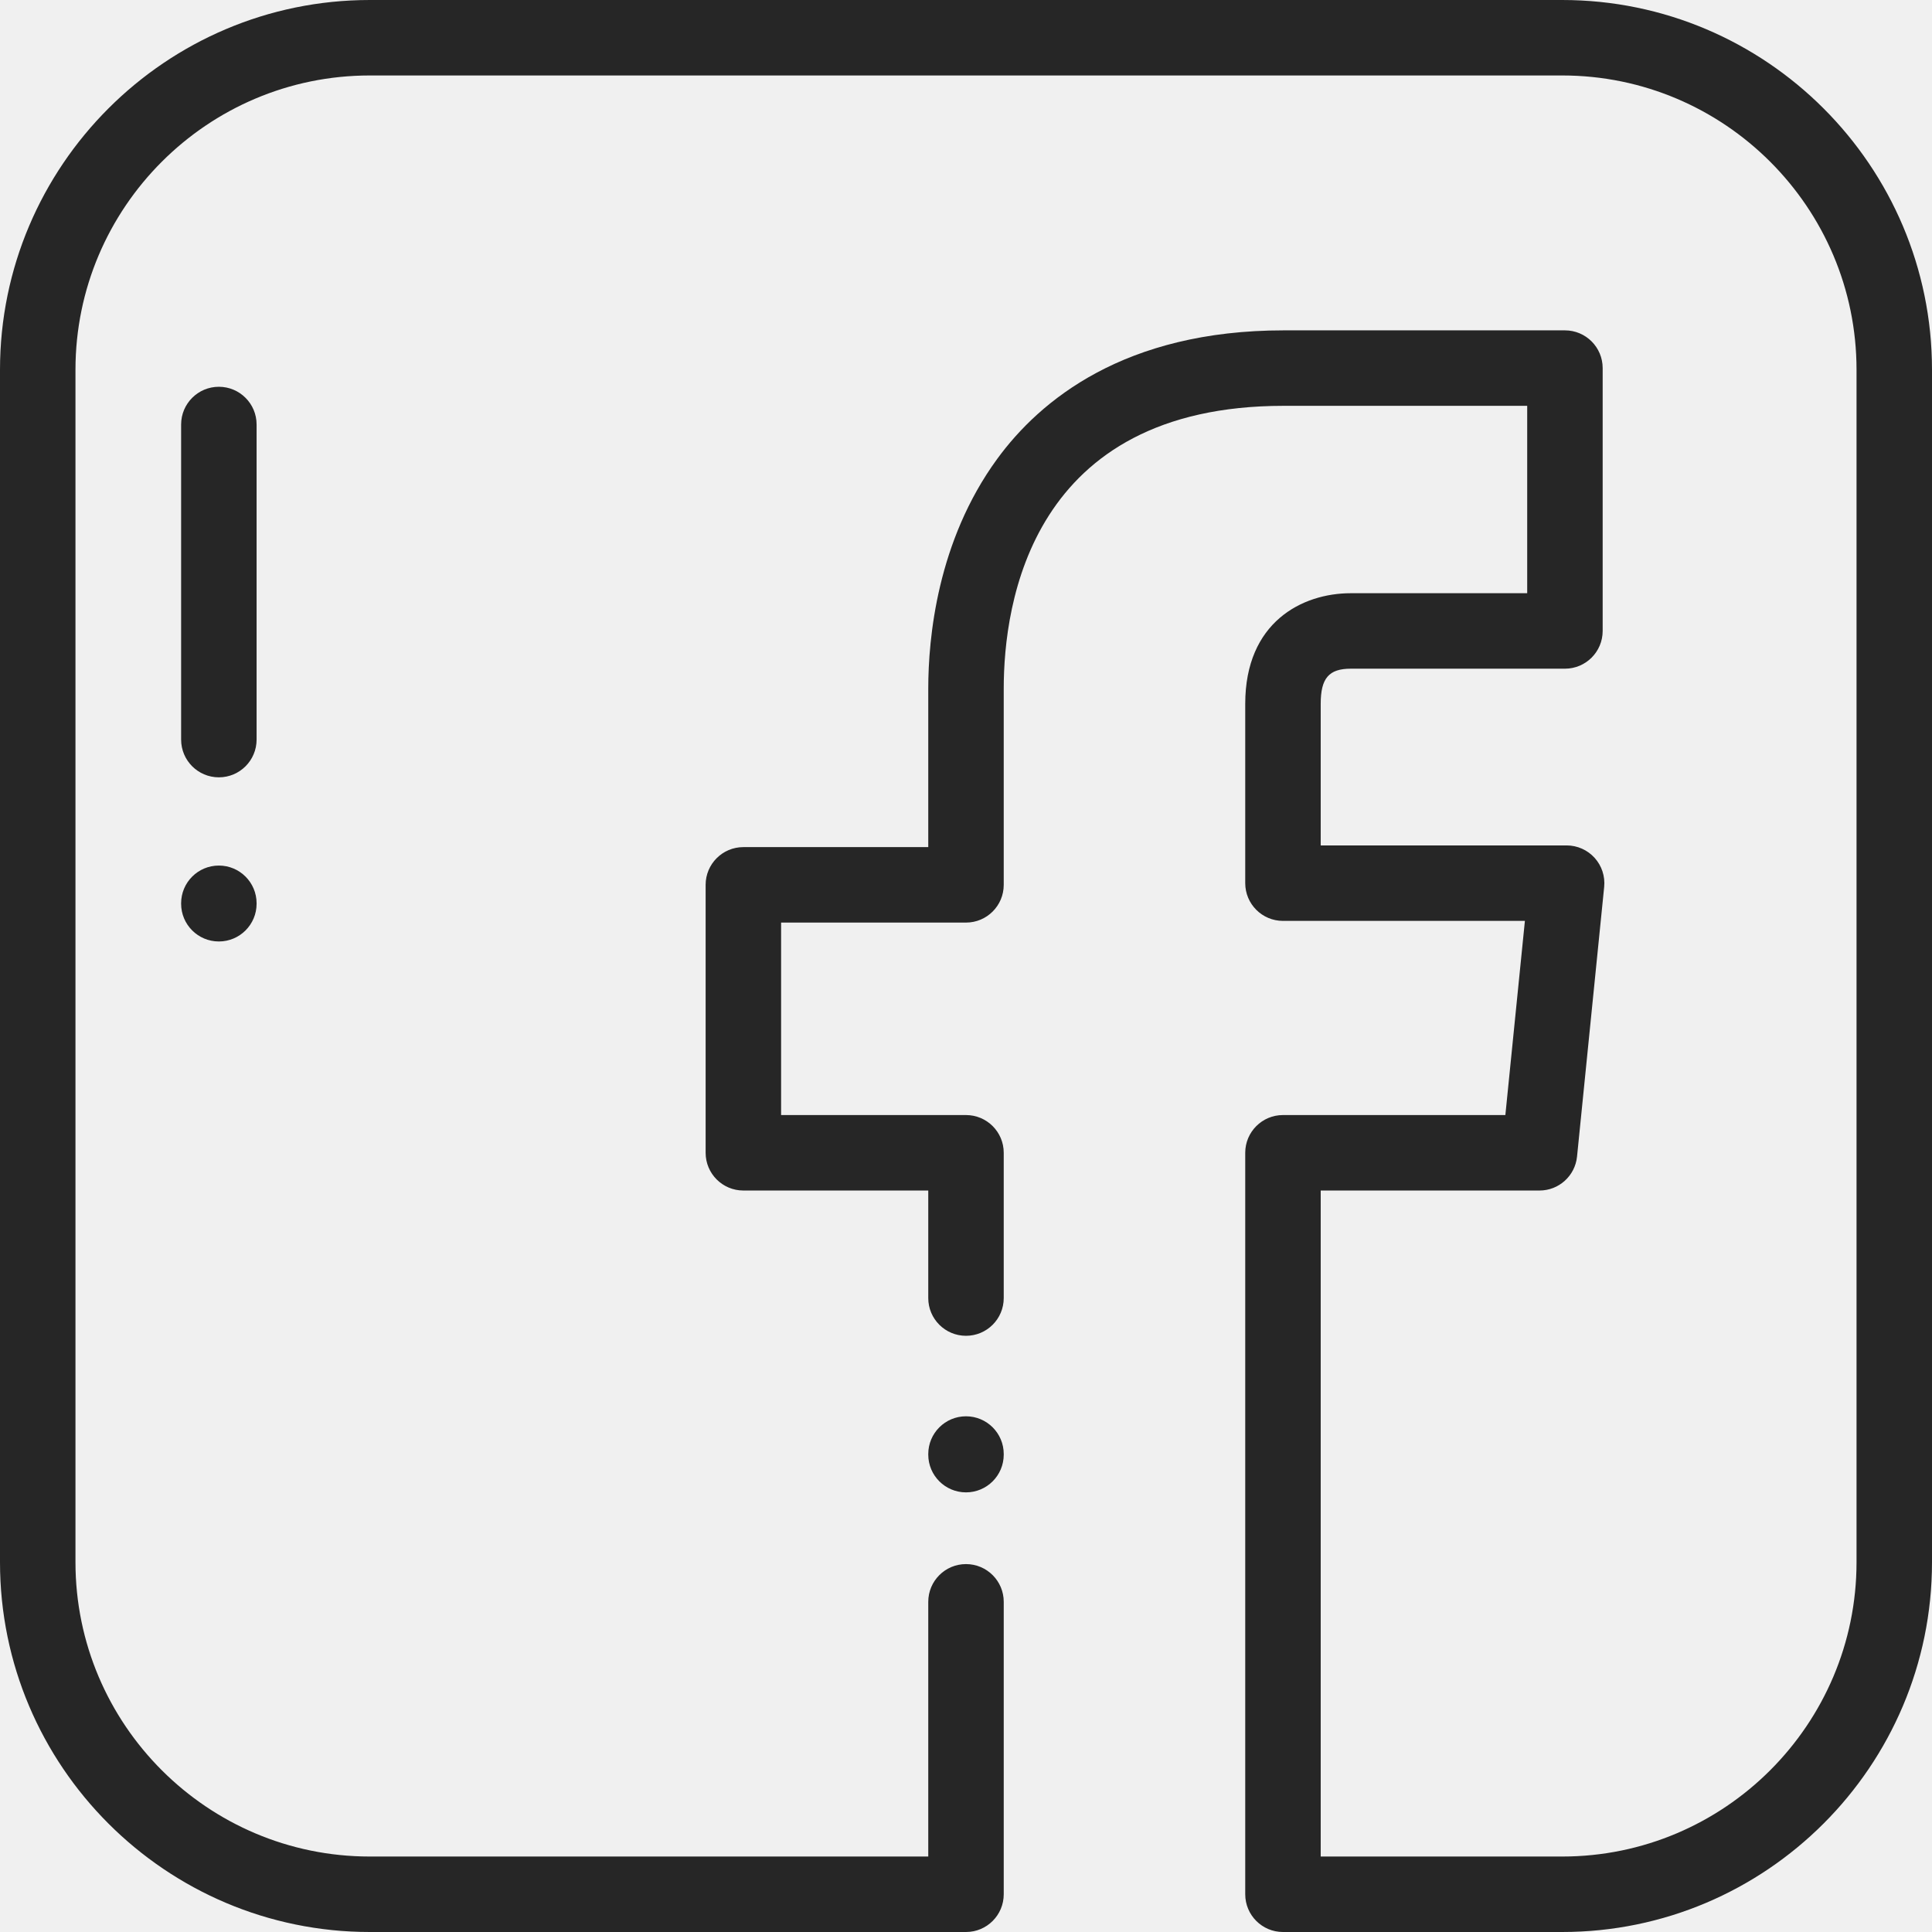
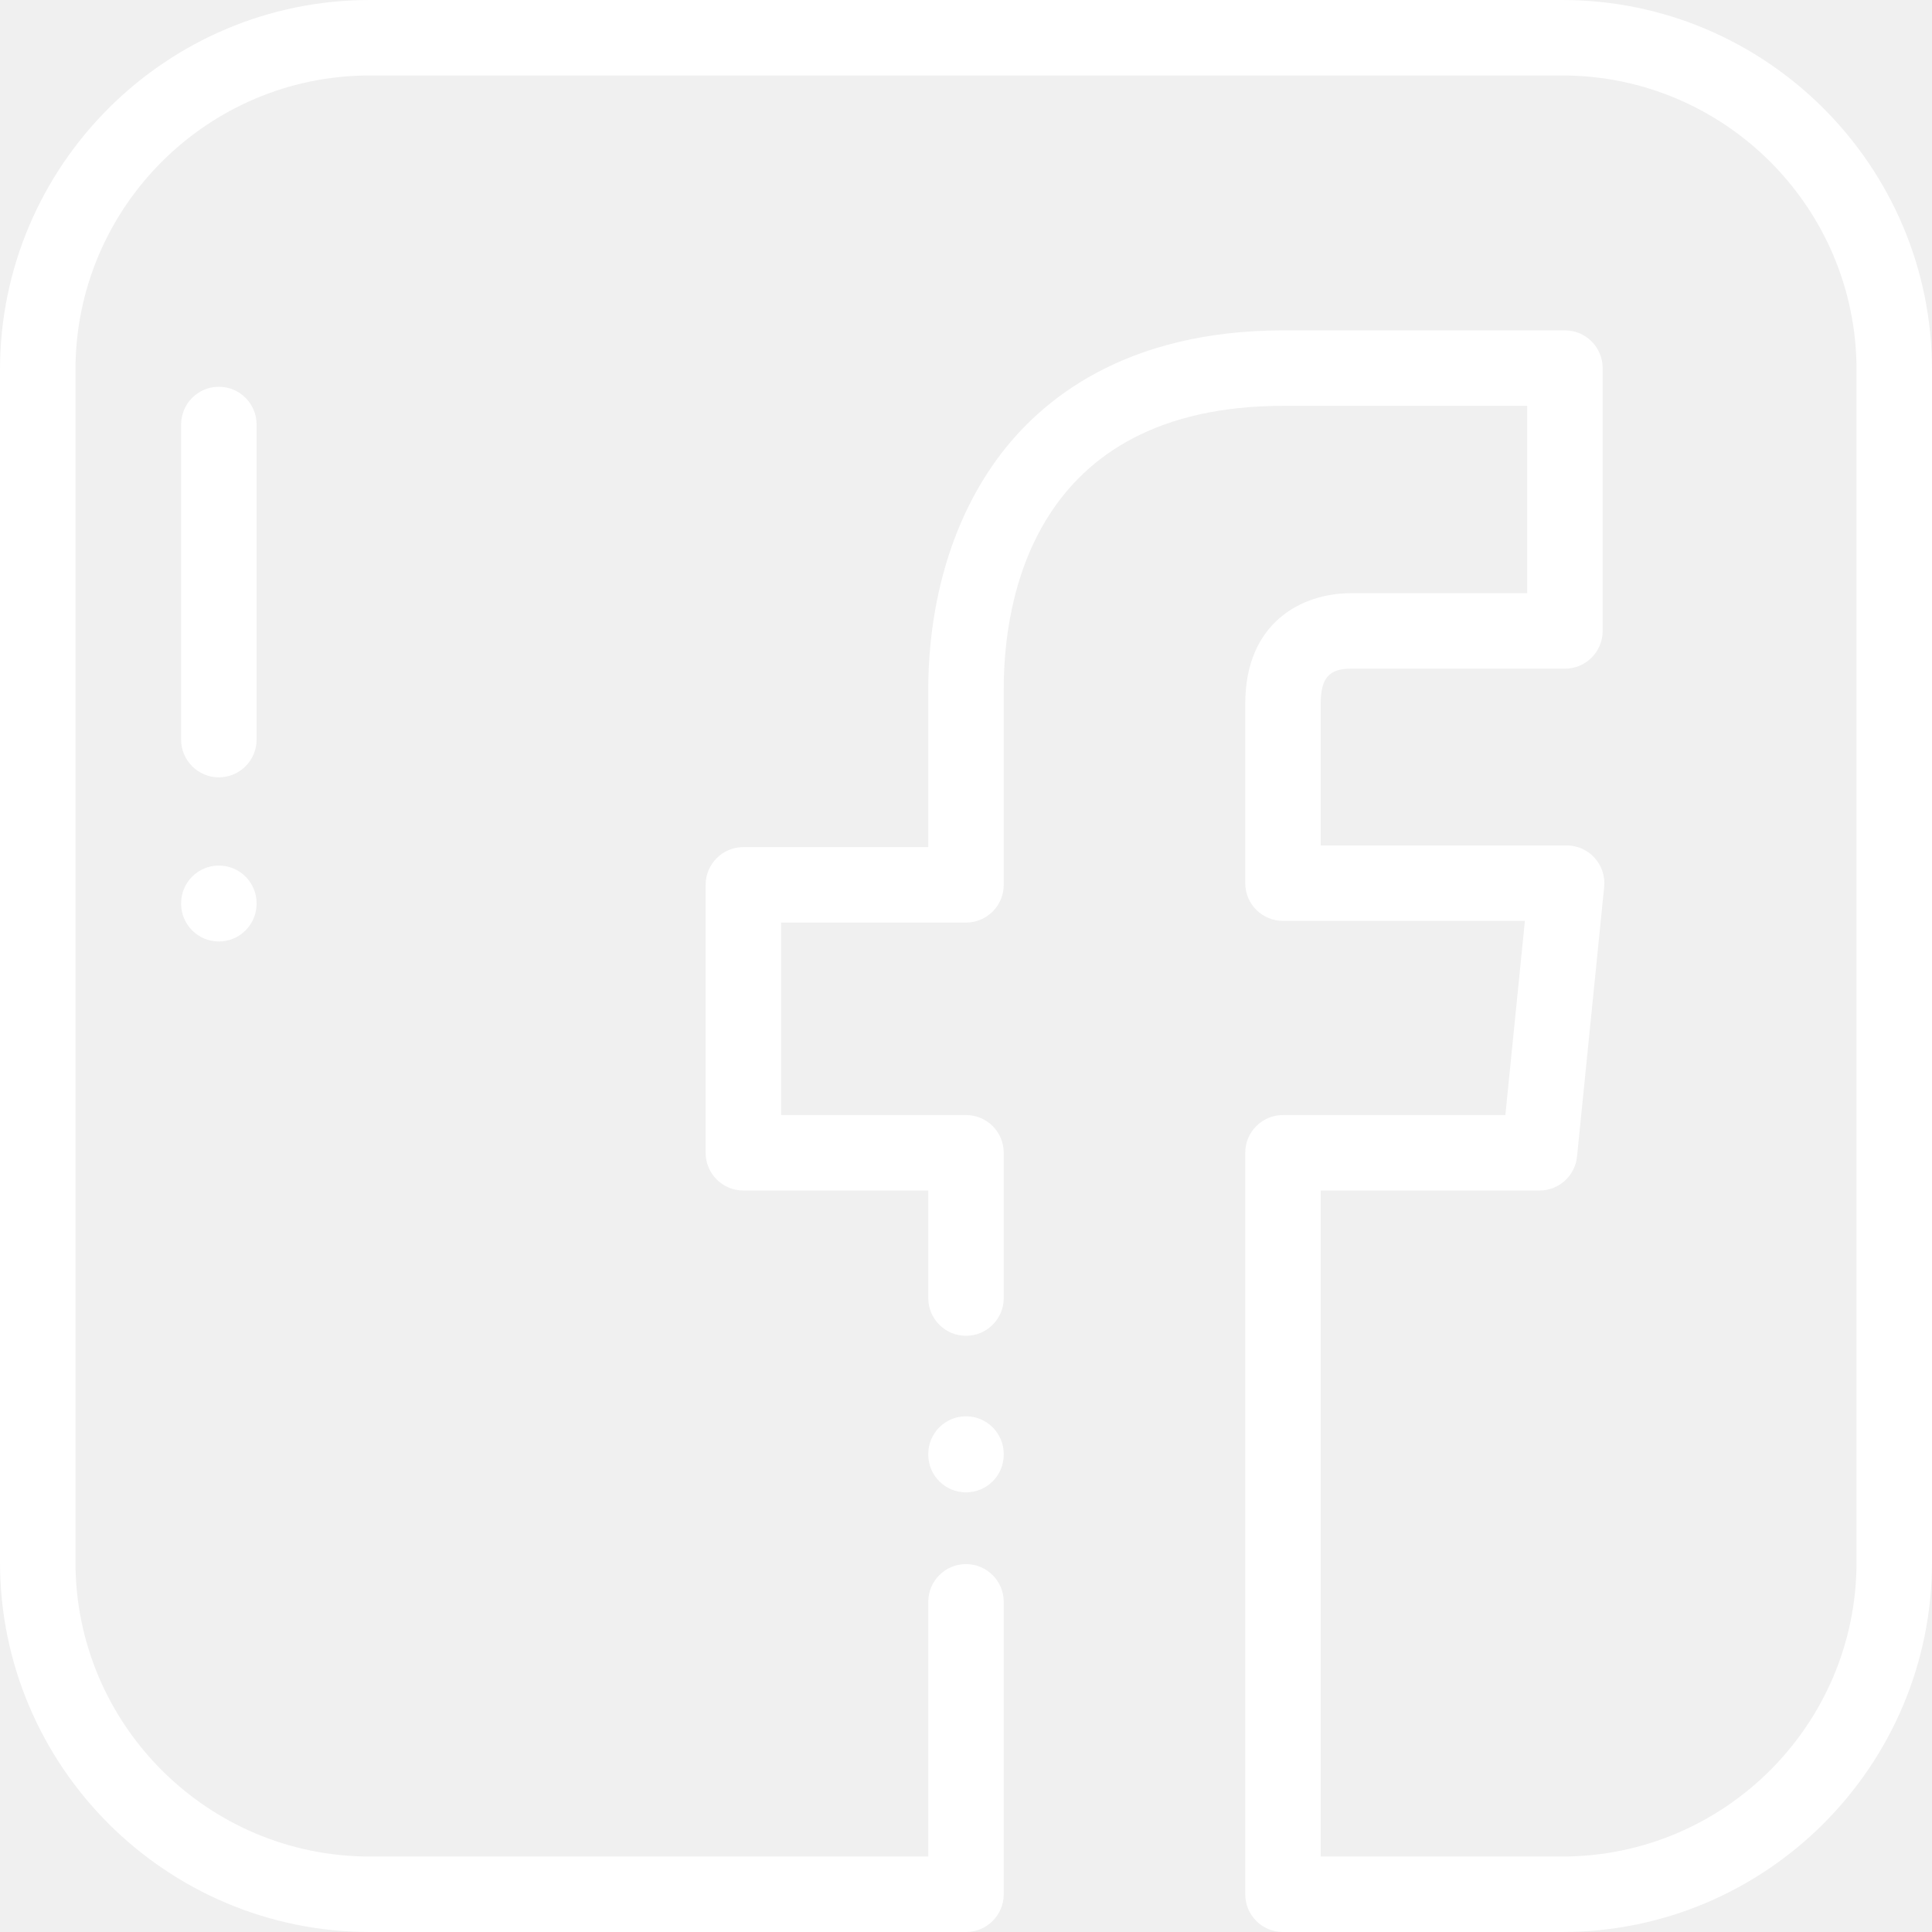
<svg xmlns="http://www.w3.org/2000/svg" version="1.1" id="Capa_1" x="0px" y="0px" viewBox="0 0 512 512" style="enable-background:new 0 0 512 512;" xml:space="preserve" width="512px" height="512px">
  <g>
    <g>
-       <path d="M256,375.333c-5.523,0-10,4.477-10,10c0,0.013,0,0.027,0,0.04s0,0.027,0,0.04v0.08c0,5.523,4.477,10,10,10s10-4.477,10-10    c0-0.014,0-0.026,0-0.04c0-0.014,0-0.026,0-0.04c0-0.014,0-0.027,0-0.04s0-0.027,0-0.04C266,379.81,261.523,375.333,256,375.333z" fill="#262626" />
+       <path d="M256,375.333c-5.523,0-10,4.477-10,10c0,0.013,0,0.027,0,0.04s0,0.027,0,0.04v0.08c0,5.523,4.477,10,10,10s10-4.477,10-10    c0-0.014,0-0.026,0-0.04c0-0.014,0-0.026,0-0.04c0-0.014,0-0.027,0-0.04s0-0.027,0-0.04C266,379.81,261.523,375.333,256,375.333z" fill="#fff" />
    </g>
  </g>
  <g>
    <g>
-       <path d="M414,0H98C43.962,0,0,43.962,0,98v316c0,54.038,43.962,98,98,98h158c5.523,0,10-4.477,10-10v-77.5c0-5.523-4.477-10-10-10    s-10,4.477-10,10V492H98c-43.009,0-78-34.991-78-78V98c0-43.009,34.991-78,78-78h316c43.009,0,78,34.991,78,78v316    c0,43.009-34.991,78-78,78h-64V315.501h57.981c5.136,0,9.436-3.89,9.95-8.999l7.191-71.455c0.283-2.813-0.637-5.613-2.533-7.709    c-1.896-2.096-4.591-3.292-7.417-3.292H350v-37.521c0-6.791,2.163-9.316,7.981-9.316h56.742c5.523,0,10-4.477,10-10v-69.66    c0-5.523-4.477-10-10-10h-74.517c-42.223,0-64.615,18.546-75.964,34.104c-15.873,21.758-18.243,47.454-18.243,60.834v42.007h-49    c-5.523,0-10,4.477-10,10V305.5c0,5.523,4.477,10,10,10h49V344c0,5.523,4.477,10,10,10s10-4.477,10-10v-38.5    c0-5.523-4.477-10-10-10h-49v-51.007h49c5.523,0,10-4.477,10-10v-52.007c0-22.532,7.231-74.938,74.207-74.938h64.517v49.66    h-46.742c-12.908,0-27.981,7.678-27.981,29.316v47.521c0,5.523,4.477,10,10,10h64.115l-5.178,51.455H340c-5.523,0-10,4.477-10,10    V502c0,5.523,4.477,10,10,10h74c54.038,0,98-43.962,98-98V98C512,43.962,468.038,0,414,0z" fill="#262626" />
+       <path d="M414,0H98C43.962,0,0,43.962,0,98v316c0,54.038,43.962,98,98,98h158c5.523,0,10-4.477,10-10v-77.5c0-5.523-4.477-10-10-10    s-10,4.477-10,10V492H98c-43.009,0-78-34.991-78-78V98c0-43.009,34.991-78,78-78h316c43.009,0,78,34.991,78,78v316    c0,43.009-34.991,78-78,78h-64V315.501h57.981c5.136,0,9.436-3.89,9.95-8.999l7.191-71.455c0.283-2.813-0.637-5.613-2.533-7.709    c-1.896-2.096-4.591-3.292-7.417-3.292H350v-37.521c0-6.791,2.163-9.316,7.981-9.316h56.742c5.523,0,10-4.477,10-10v-69.66    c0-5.523-4.477-10-10-10h-74.517c-42.223,0-64.615,18.546-75.964,34.104c-15.873,21.758-18.243,47.454-18.243,60.834v42.007h-49    c-5.523,0-10,4.477-10,10V305.5c0,5.523,4.477,10,10,10h49V344c0,5.523,4.477,10,10,10s10-4.477,10-10v-38.5    c0-5.523-4.477-10-10-10h-49v-51.007h49c5.523,0,10-4.477,10-10v-52.007c0-22.532,7.231-74.938,74.207-74.938h64.517v49.66    h-46.742c-12.908,0-27.981,7.678-27.981,29.316v47.521c0,5.523,4.477,10,10,10h64.115l-5.178,51.455H340c-5.523,0-10,4.477-10,10    V502c0,5.523,4.477,10,10,10h74c54.038,0,98-43.962,98-98V98C512,43.962,468.038,0,414,0z" fill="#fff" />
    </g>
  </g>
  <g>
    <g>
-       <path d="M58,102.5c-5.523,0-10,4.477-10,10V196c0,5.523,4.477,10,10,10s10-4.477,10-10v-83.5C68,106.977,63.523,102.5,58,102.5z" fill="#262626" />
+       <path d="M58,102.5c-5.523,0-10,4.477-10,10V196c0,5.523,4.477,10,10,10s10-4.477,10-10v-83.5C68,106.977,63.523,102.5,58,102.5z" fill="#fff" />
    </g>
  </g>
  <g>
    <g>
-       <path d="M58,229.382c-5.523,0-10,4.477-10,10v0.118c0,5.523,4.477,10,10,10s10-4.477,10-10v-0.118    C68,233.859,63.523,229.382,58,229.382z" fill="#262626" />
+       <path d="M58,229.382c-5.523,0-10,4.477-10,10v0.118c0,5.523,4.477,10,10,10s10-4.477,10-10v-0.118    C68,233.859,63.523,229.382,58,229.382z" fill="#fff" />
    </g>
  </g>
  <g>
</g>
  <g>
</g>
  <g>
</g>
  <g>
</g>
  <g>
</g>
  <g>
</g>
  <g>
</g>
  <g>
</g>
  <g>
</g>
  <g>
</g>
  <g>
</g>
  <g>
</g>
  <g>
</g>
  <g>
</g>
  <g>
</g>
</svg>
